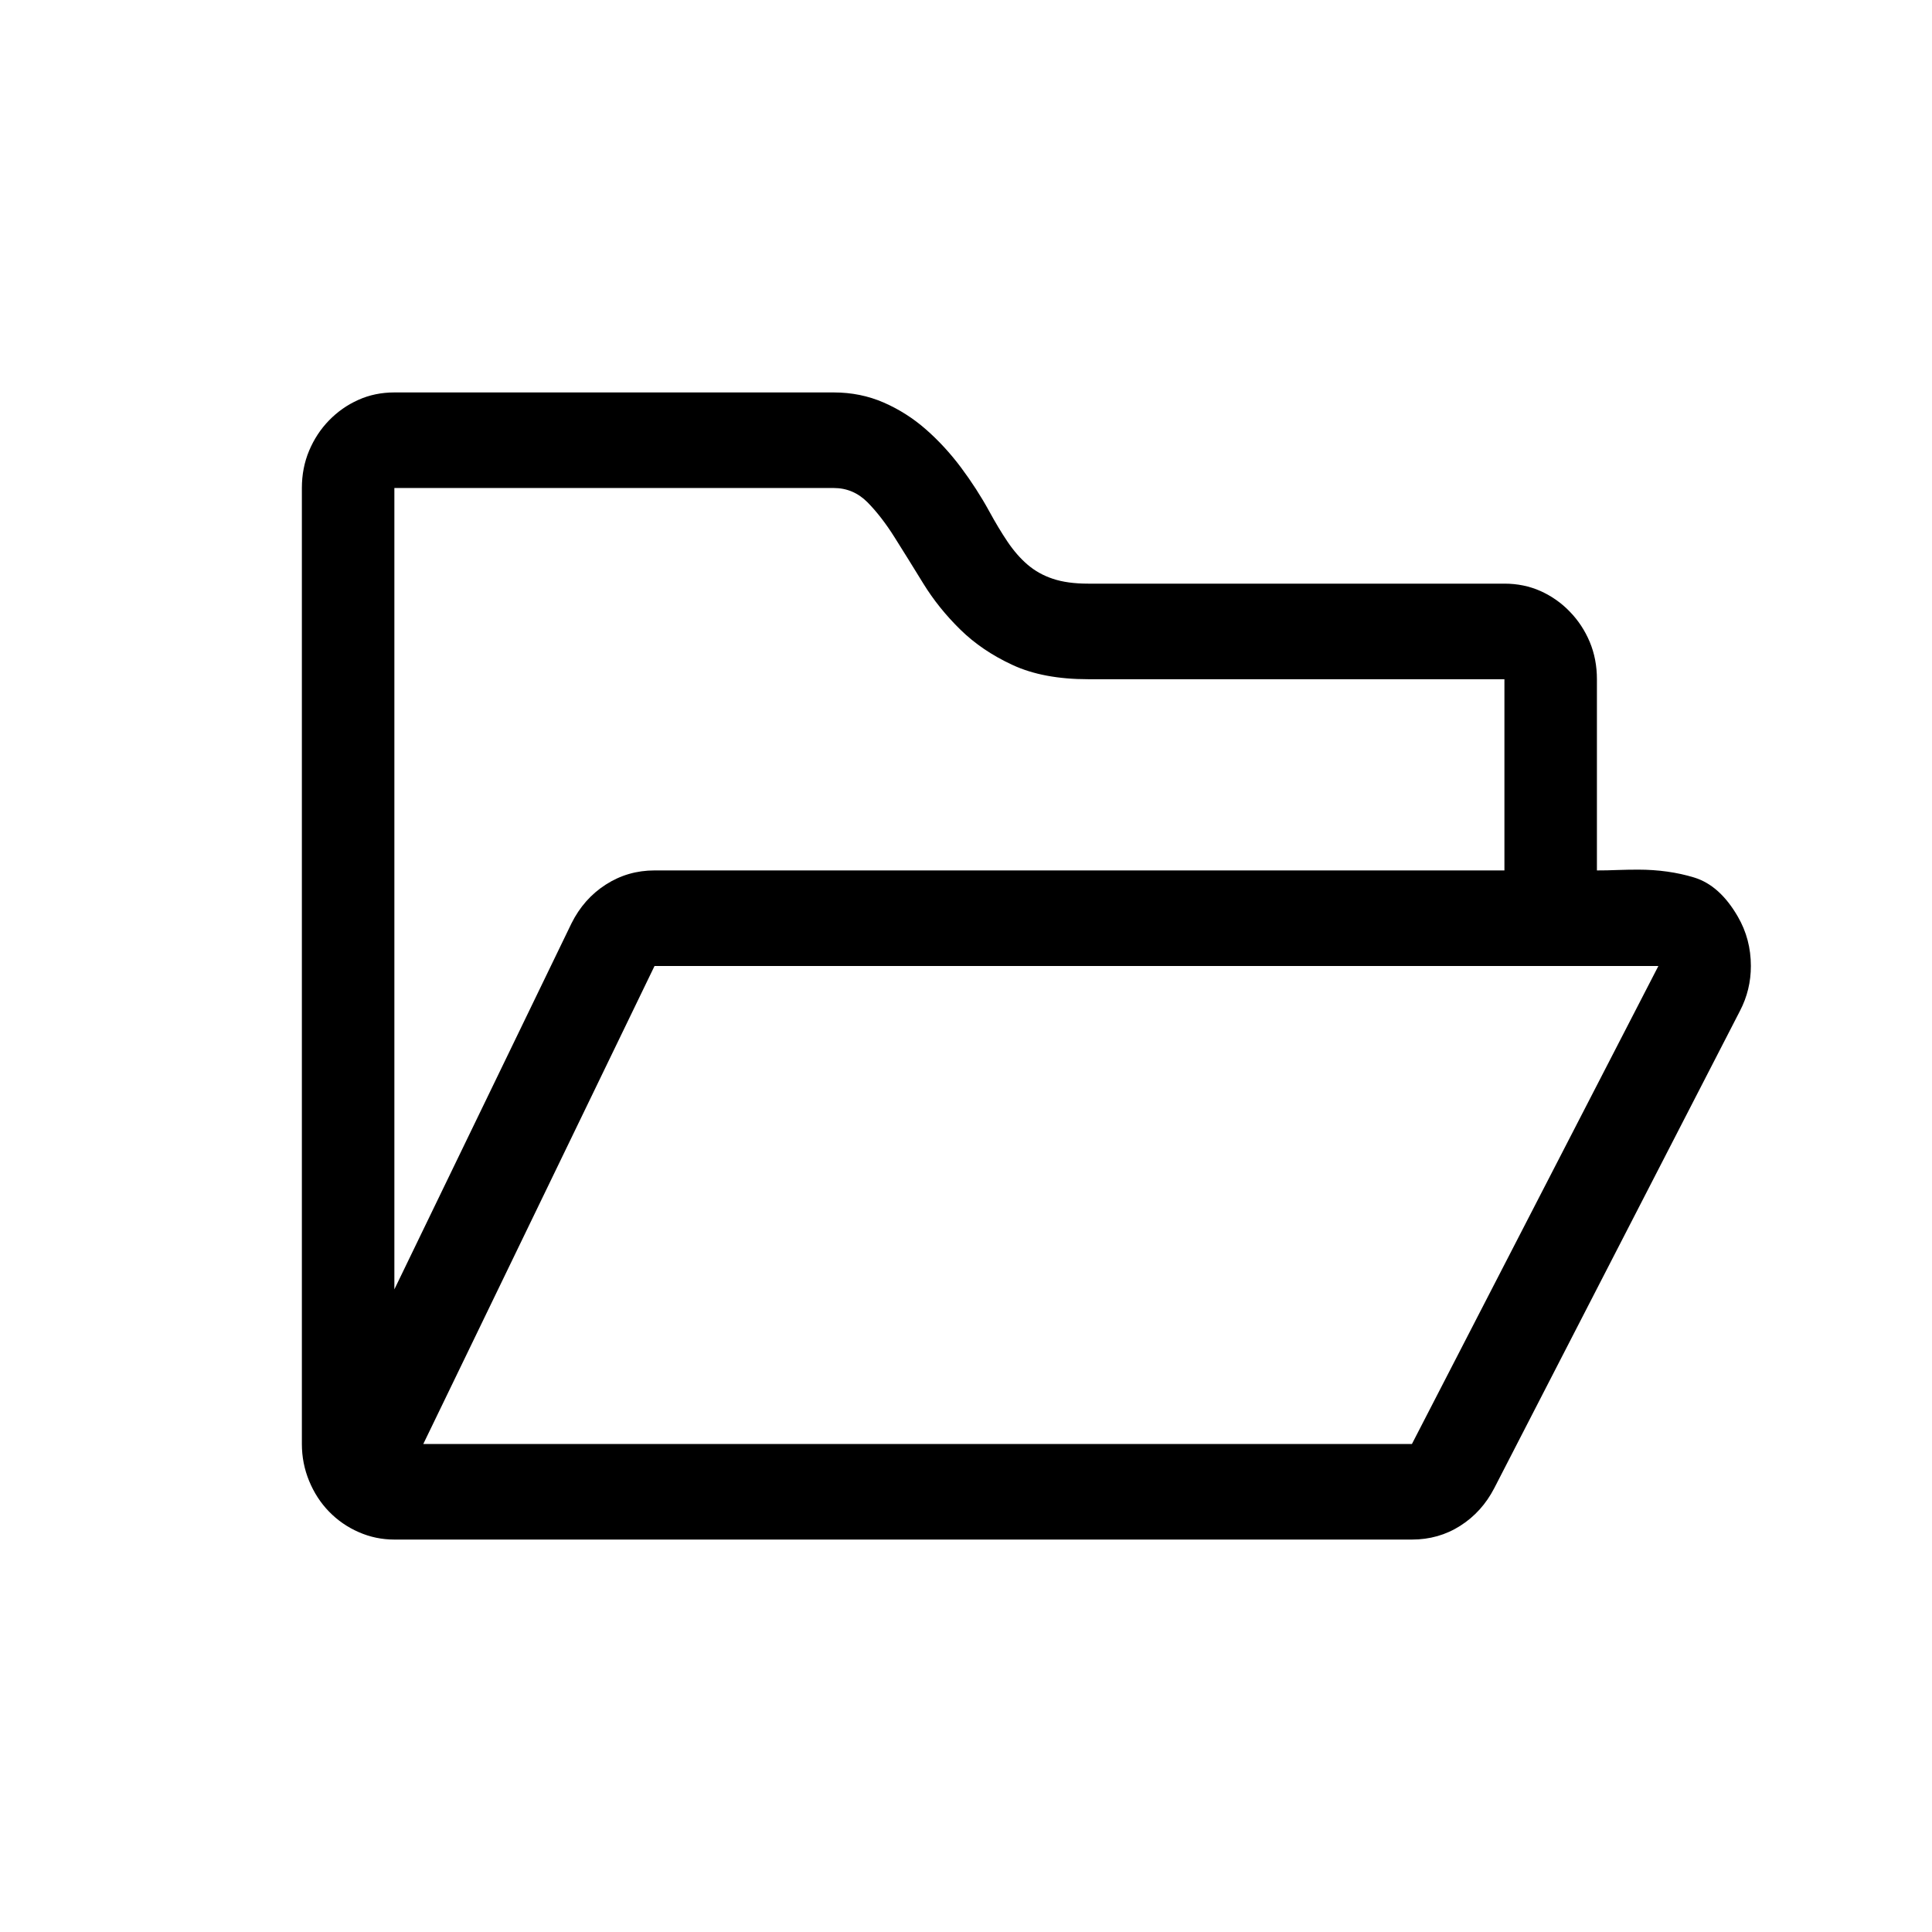
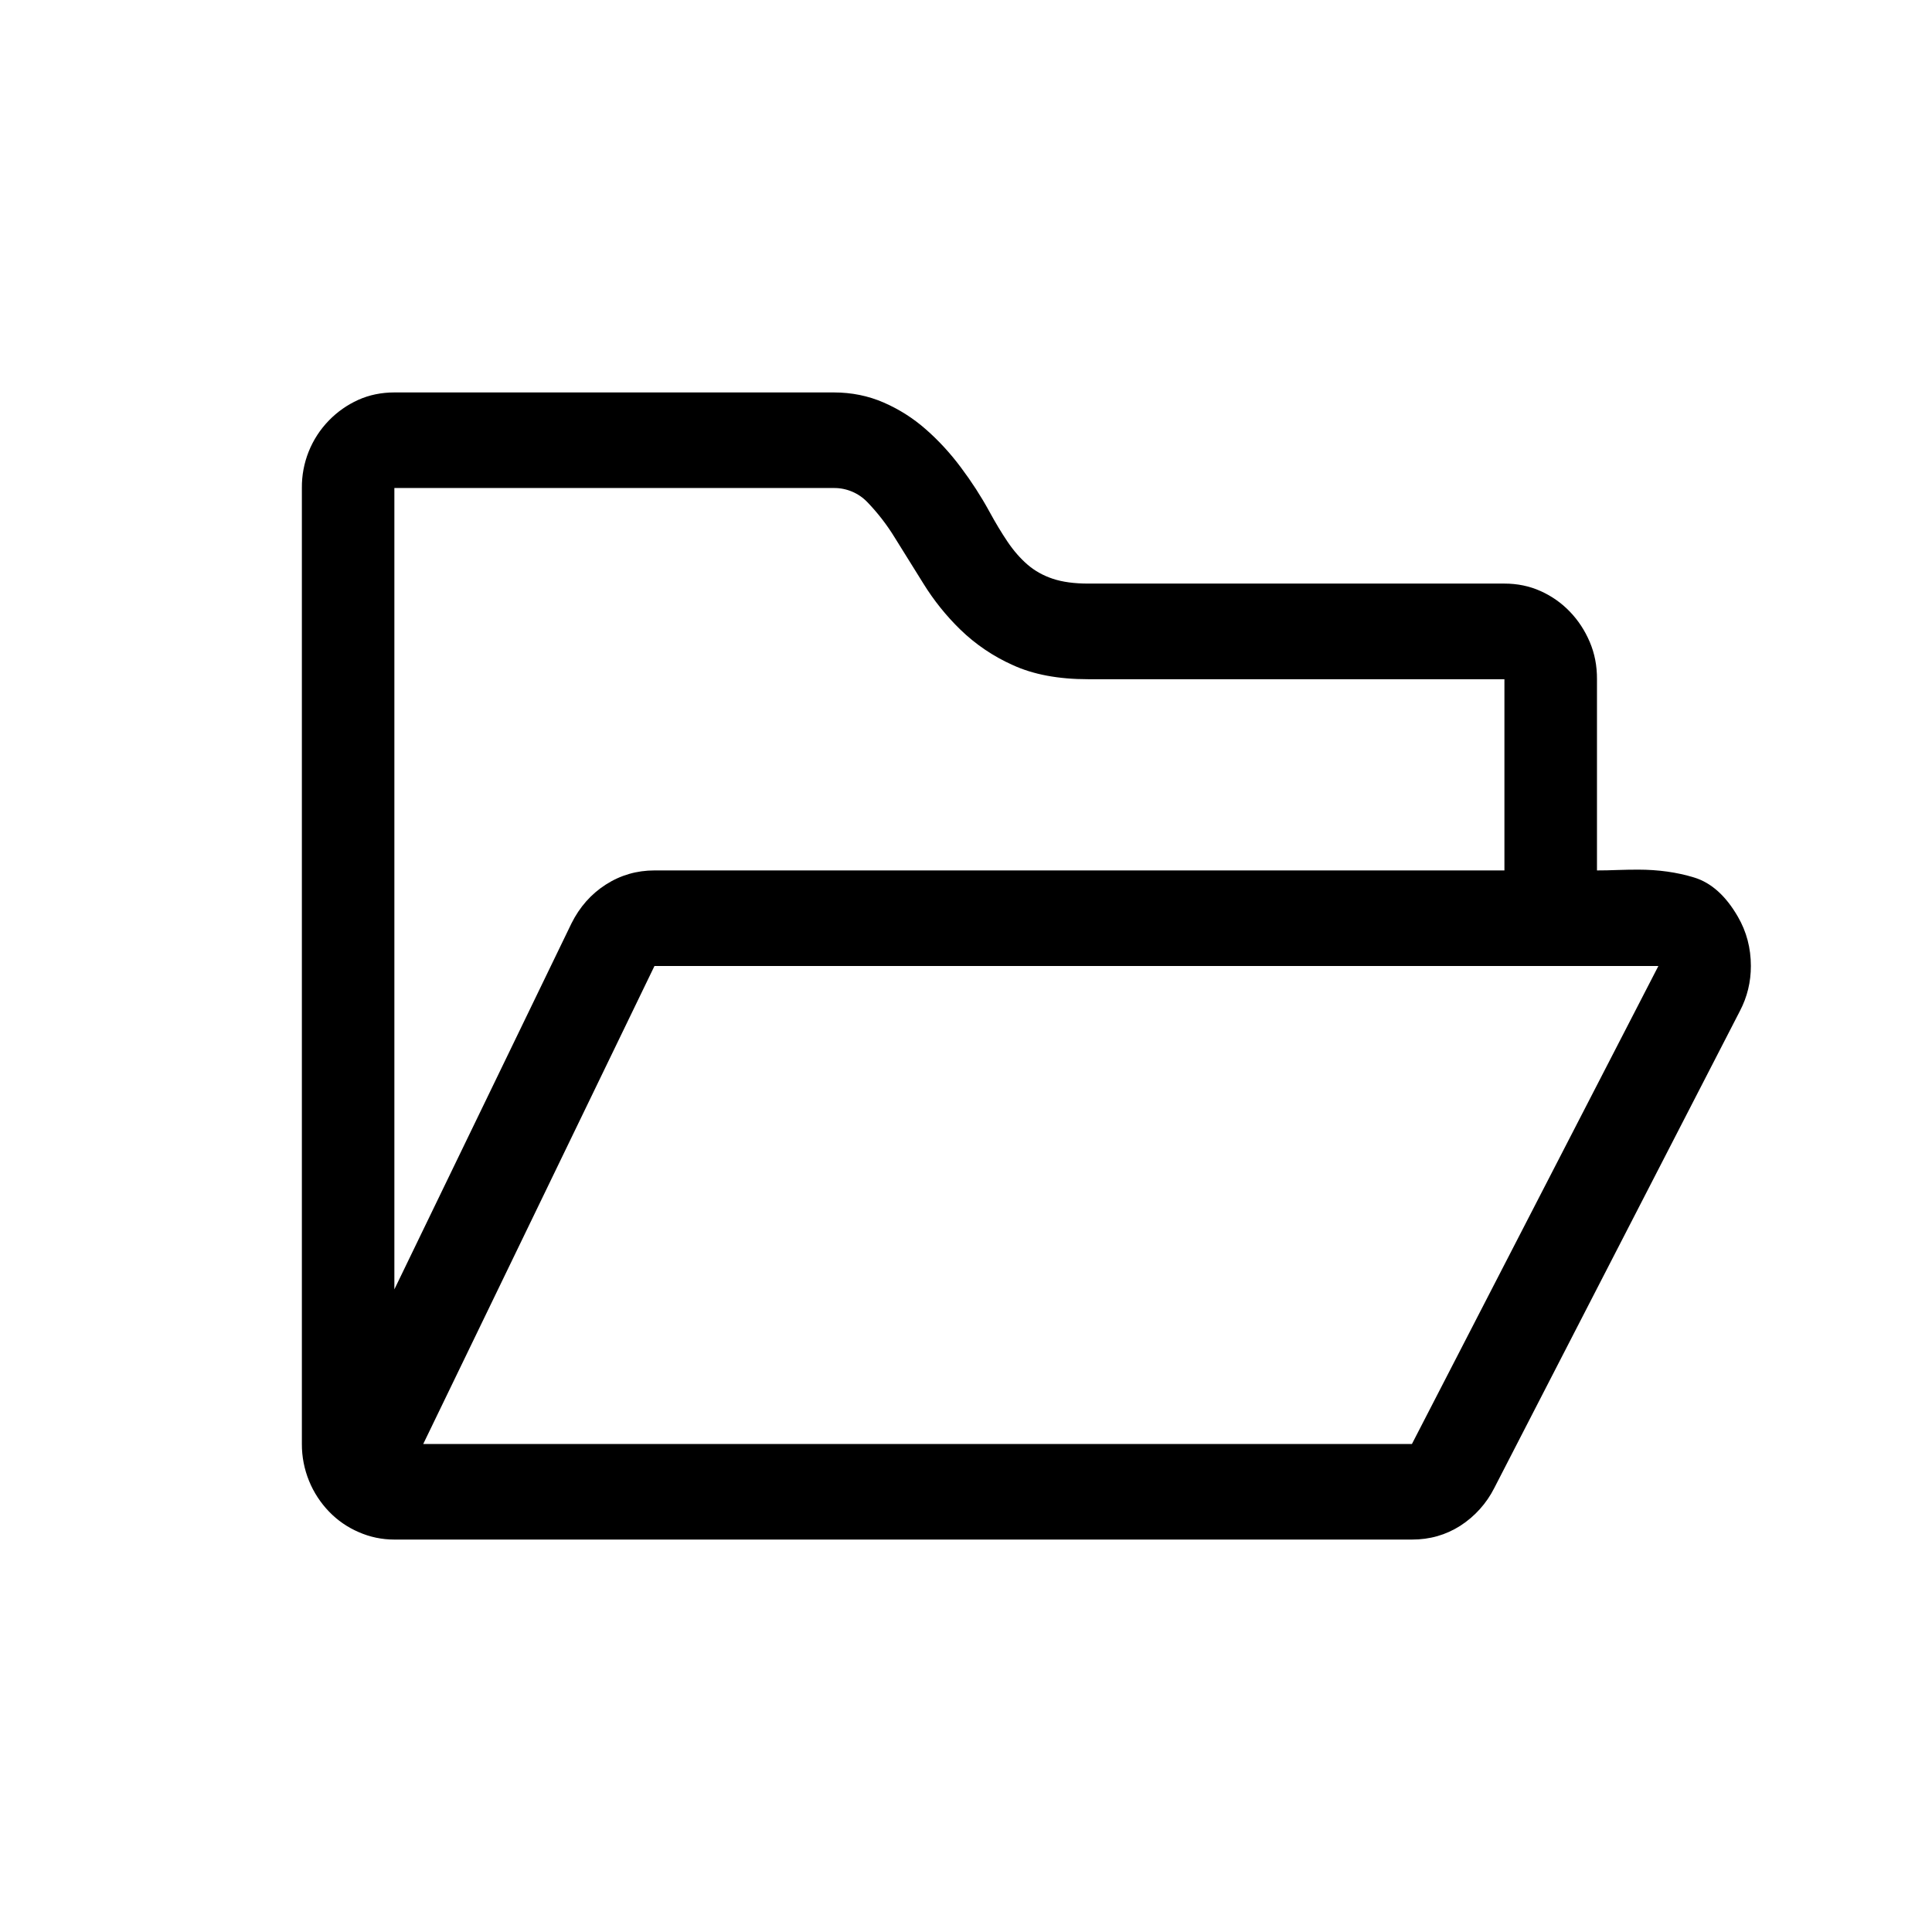
- <svg xmlns="http://www.w3.org/2000/svg" width="32px" height="32px" viewBox="0 0 32 32">
-   <g stroke-width="1" fill-rule="evenodd">
-     <path d="M29,16 C29,16.264 28.94,16.511 28.82,16.742 L24.751,24.646 C24.615,24.91 24.427,25.119 24.188,25.271 C23.949,25.424 23.681,25.5 23.386,25.5 L6.532,25.5 C6.325,25.5 6.127,25.459 5.94,25.376 C5.752,25.294 5.589,25.18 5.449,25.036 C5.309,24.892 5.2,24.723 5.12,24.529 C5.04,24.335 5,24.131 5,23.917 L5,8.083 C5,7.861 5.04,7.655 5.12,7.465 C5.2,7.275 5.309,7.108 5.449,6.964 C5.589,6.82 5.75,6.706 5.934,6.624 C6.117,6.541 6.317,6.5 6.532,6.5 L13.81,6.5 C14.105,6.5 14.381,6.556 14.636,6.667 C14.891,6.778 15.125,6.927 15.336,7.112 C15.548,7.298 15.741,7.508 15.917,7.743 C16.092,7.978 16.248,8.219 16.384,8.467 C16.487,8.656 16.589,8.826 16.689,8.974 C16.789,9.122 16.898,9.248 17.018,9.351 C17.138,9.454 17.277,9.533 17.437,9.586 C17.597,9.64 17.792,9.667 18.023,9.667 L24.918,9.667 C25.134,9.667 25.333,9.708 25.517,9.79 C25.7,9.873 25.862,9.986 26.001,10.131 C26.141,10.275 26.251,10.442 26.331,10.632 C26.41,10.821 26.45,11.027 26.45,11.25 L26.45,14.417 C26.562,14.417 26.676,14.415 26.792,14.41 C26.907,14.406 27.021,14.404 27.133,14.404 C27.468,14.404 27.777,14.448 28.06,14.534 C28.344,14.621 28.585,14.837 28.785,15.184 C28.928,15.431 29,15.703 29,16 Z M6.532,8.083 L6.532,21.356 L9.465,15.295 C9.6,15.023 9.79,14.808 10.033,14.652 C10.277,14.495 10.546,14.417 10.841,14.417 L24.918,14.417 L24.918,11.25 L18.023,11.25 C17.529,11.25 17.112,11.172 16.773,11.015 C16.433,10.858 16.144,10.662 15.905,10.427 C15.665,10.192 15.462,9.939 15.294,9.667 C15.127,9.395 14.969,9.141 14.821,8.906 C14.674,8.671 14.522,8.475 14.367,8.318 C14.211,8.162 14.025,8.083 13.81,8.083 L6.532,8.083 Z M23.386,23.917 L27.468,16 L10.841,16 L7.011,23.917 L23.386,23.917 Z" />
-   </g>
+ <svg xmlns="http://www.w3.org/2000/svg" width="32" height="32" viewBox="0 0 32 32">
+   <path fill-rule="evenodd" d="M29 16q0 .396-.18.742l-4.07 7.904a1.6 1.6 0 0 1-.562.625q-.36.23-.802.229H6.532q-.311 0-.592-.124a1.5 1.5 0 0 1-.491-.34 1.6 1.6 0 0 1-.33-.507A1.6 1.6 0 0 1 5 23.917V8.083a1.58 1.58 0 0 1 .449-1.12q.21-.215.485-.34.275-.123.598-.123h7.278q.442 0 .826.167t.7.445q.318.279.58.631.264.352.468.724.155.285.305.507t.329.377.419.235.586.08h6.895q.323 0 .599.124t.484.34.33.502.12.618v3.167q.167 0 .34-.007.174-.006.342-.006.502 0 .927.13t.725.65Q29 15.555 29 16M6.532 8.083v13.273l2.933-6.061q.203-.408.568-.643.366-.235.808-.235h14.077V11.25h-6.895q-.741 0-1.25-.235a3 3 0 0 1-.868-.588 4 4 0 0 1-.61-.76q-.252-.408-.474-.761a3.4 3.4 0 0 0-.454-.588.76.76 0 0 0-.557-.235zm16.854 15.834L27.468 16H10.84l-3.83 7.917z" />
</svg>
